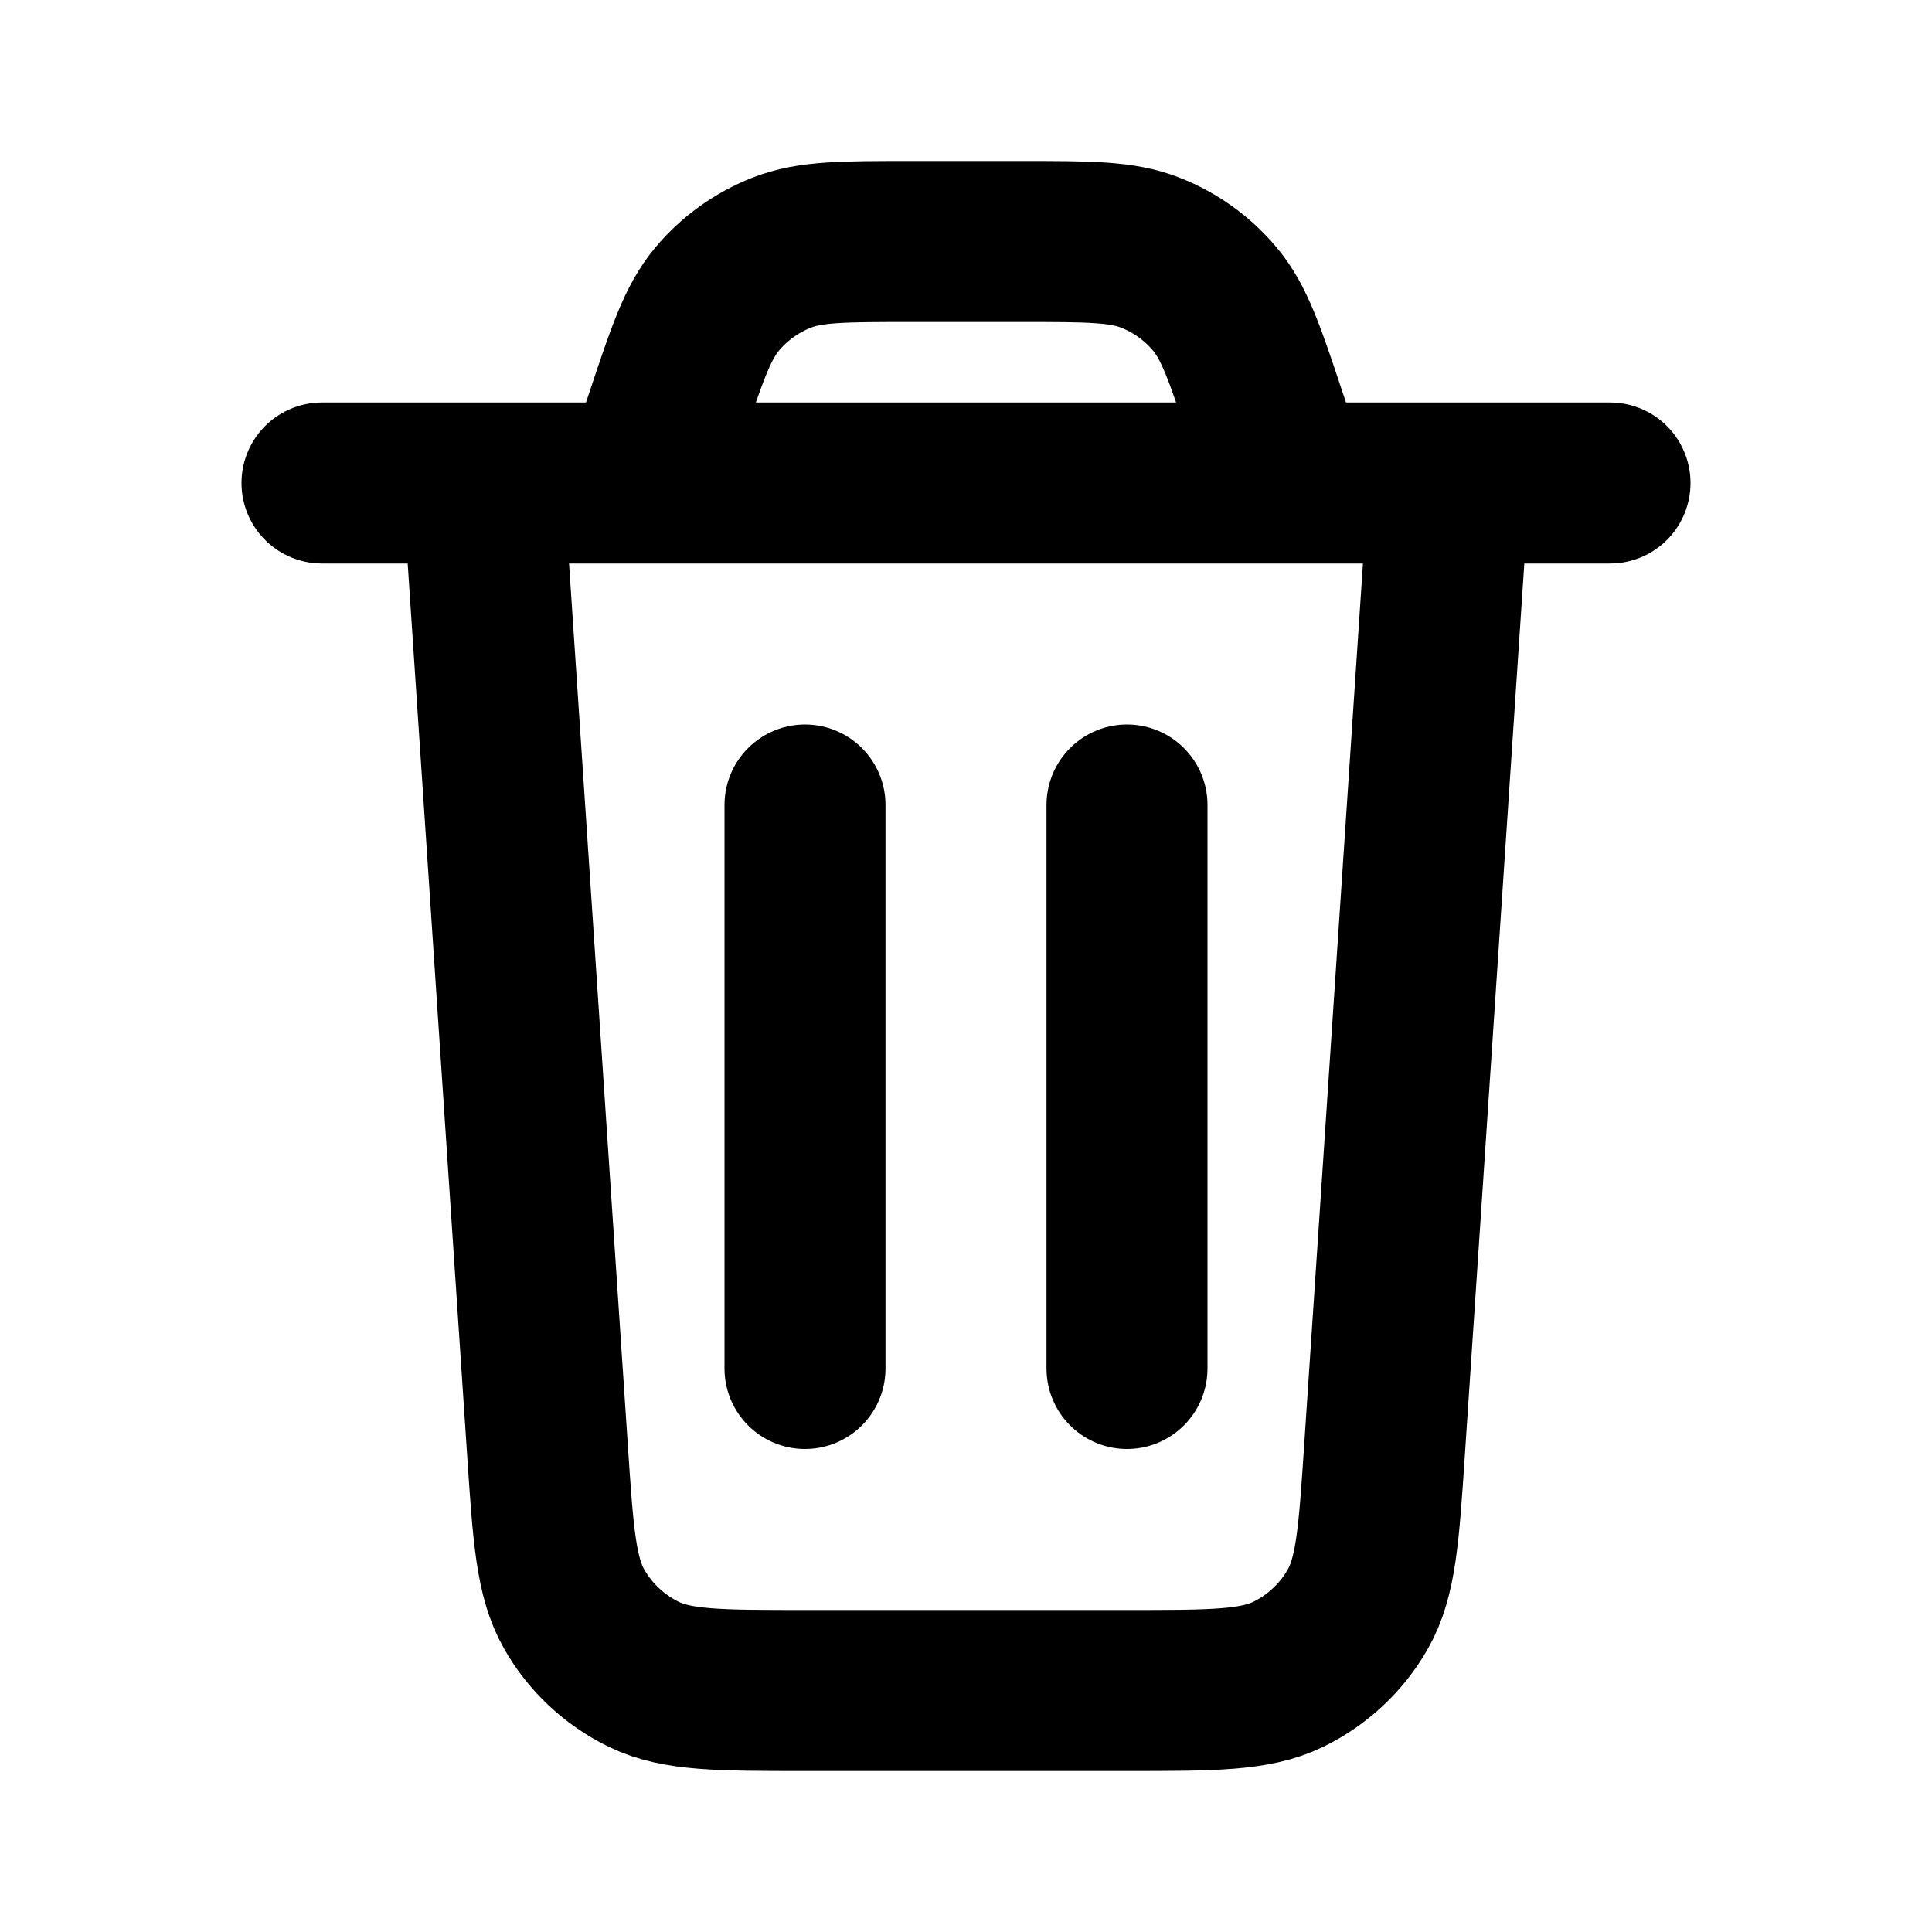
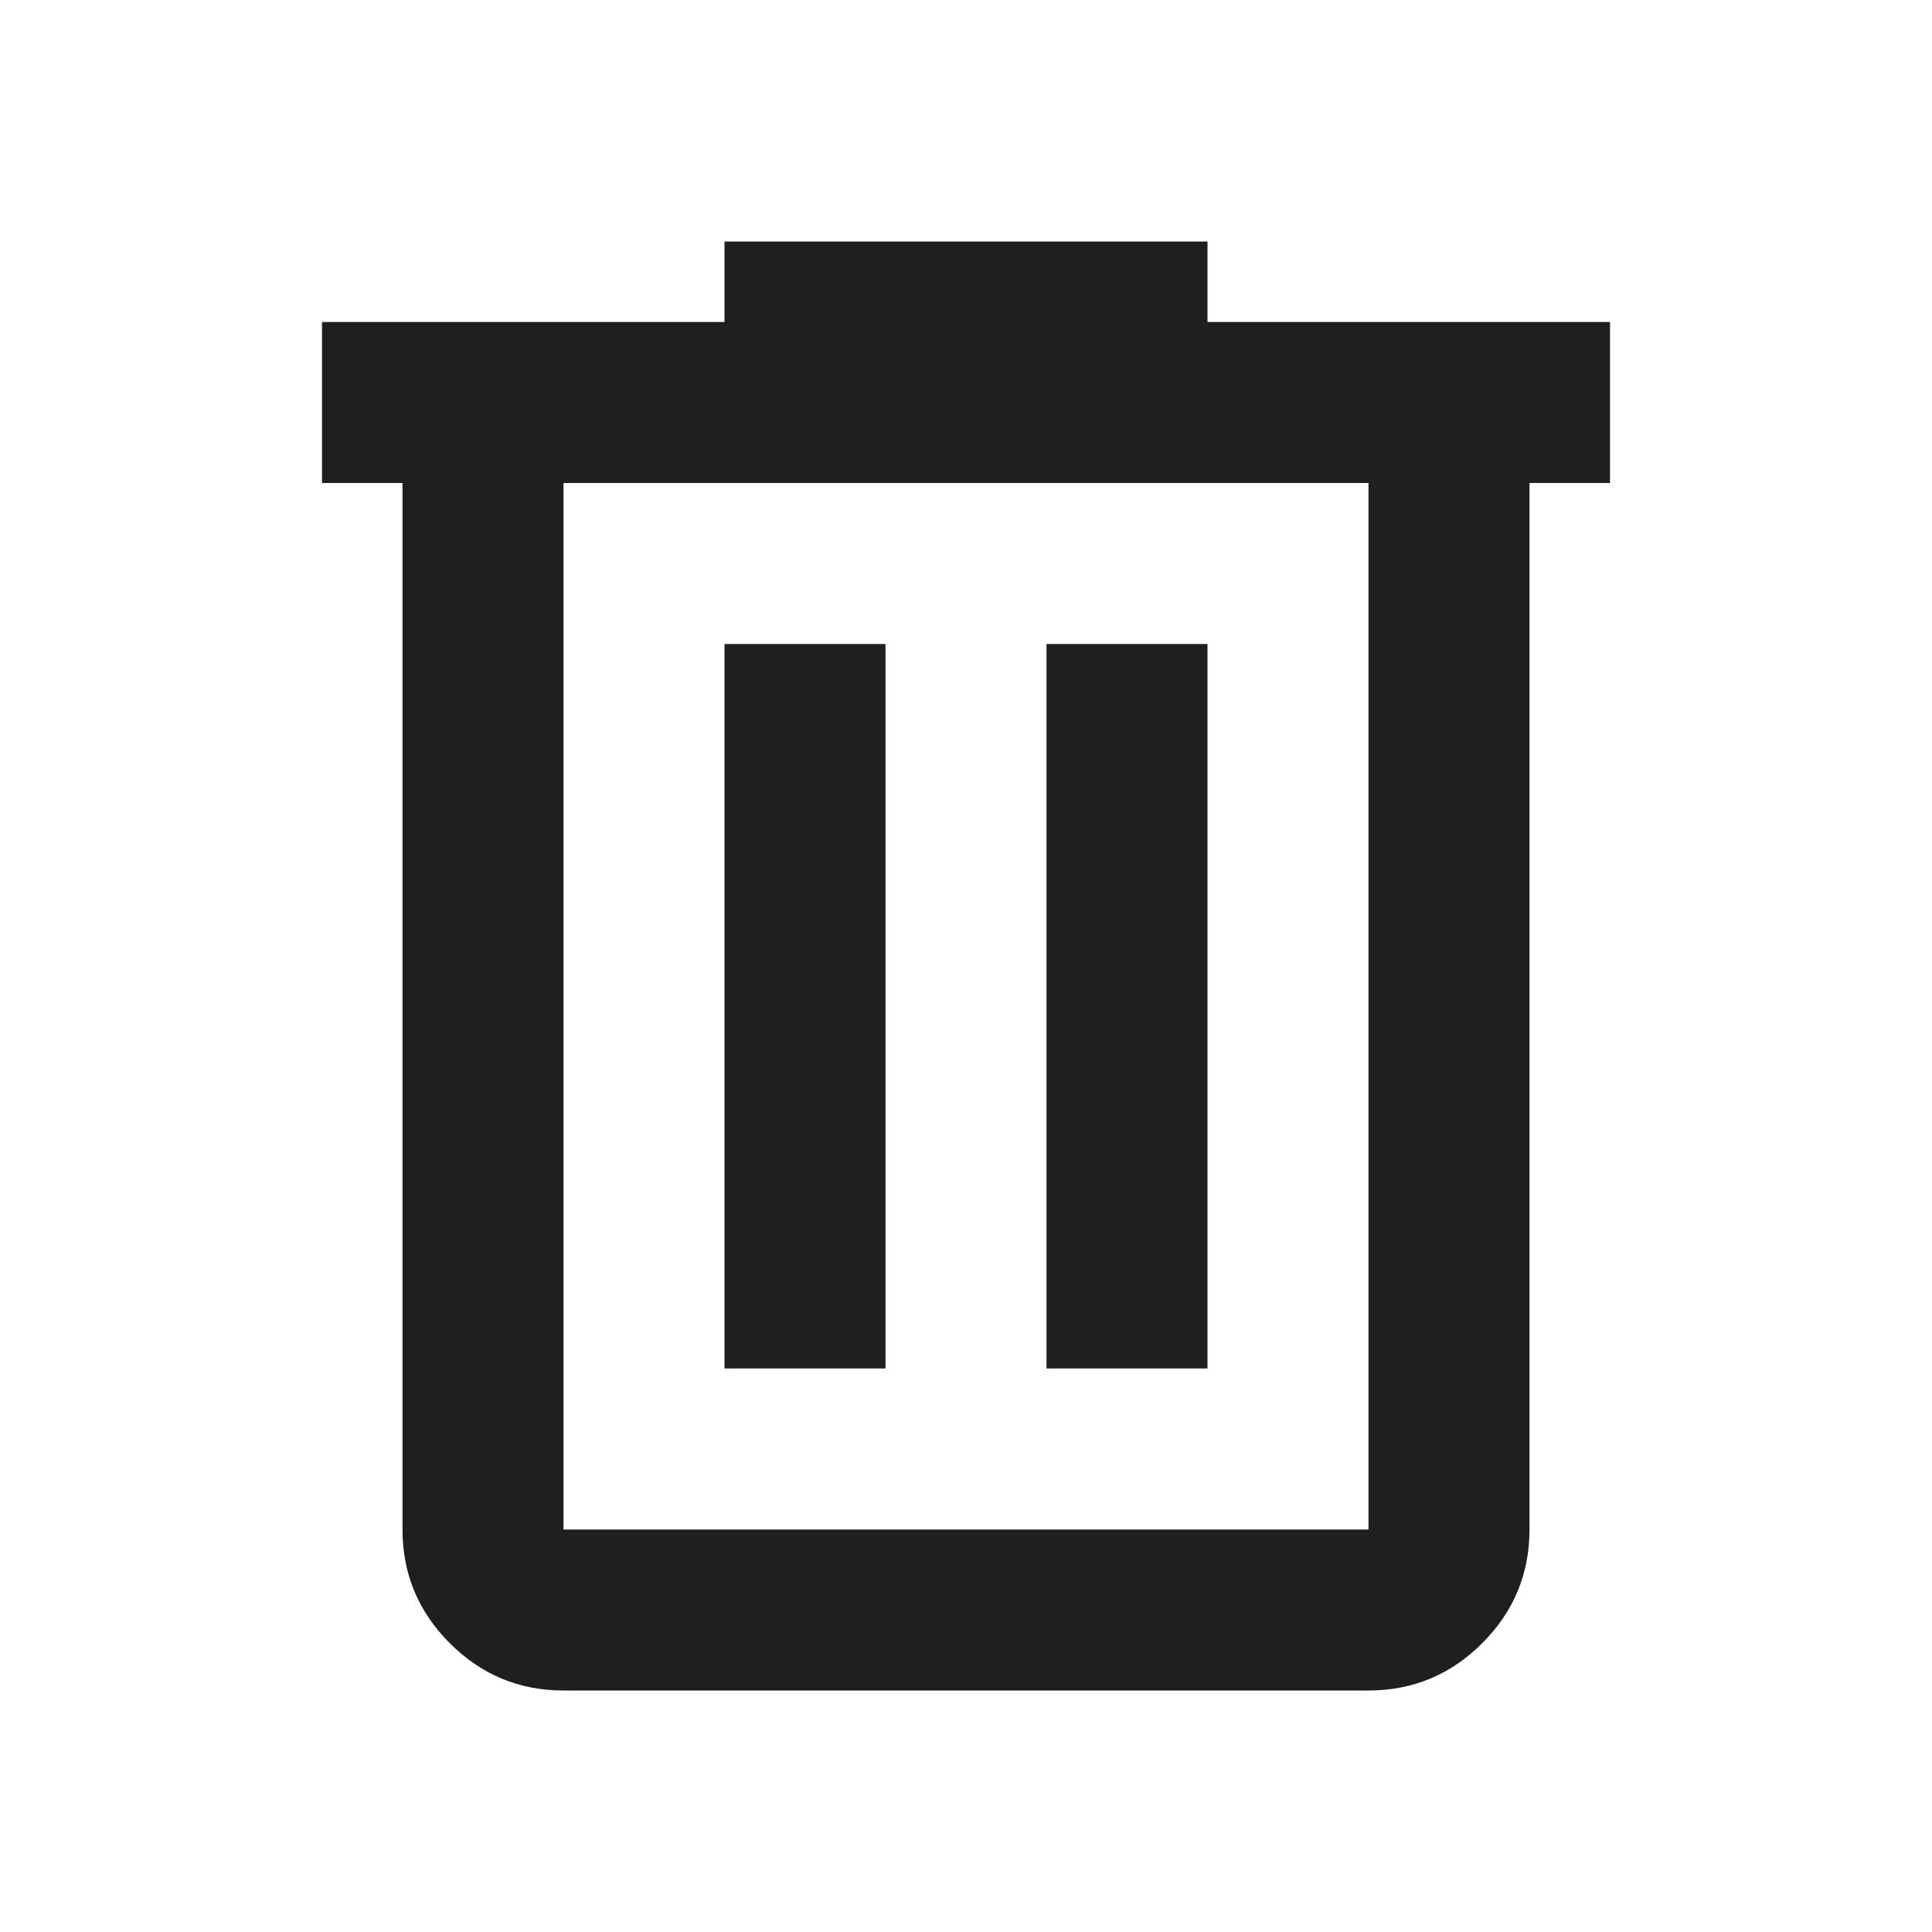
- <svg xmlns="http://www.w3.org/2000/svg" width="800px" height="800px" viewBox="0 0 24 24" fill="none">
-   <path d="M18 6L17.199 18.013C17.129 19.065 17.094 19.591 16.867 19.99C16.667 20.341 16.365 20.623 16.001 20.8C15.588 21 15.061 21 14.006 21H9.994C8.939 21 8.412 21 7.999 20.8C7.635 20.623 7.333 20.341 7.133 19.99C6.906 19.591 6.871 19.065 6.801 18.013L6 6M4 6H20M16 6L15.729 5.188C15.467 4.401 15.336 4.008 15.093 3.717C14.878 3.46 14.602 3.261 14.29 3.139C13.938 3 13.523 3 12.694 3H11.306C10.477 3 10.062 3 9.71 3.139C9.398 3.261 9.122 3.46 8.907 3.717C8.664 4.008 8.533 4.401 8.271 5.188L8 6M14 10V17M10 10V17" stroke="#000000" stroke-width="2" stroke-linecap="round" stroke-linejoin="round" />
+ <svg xmlns="http://www.w3.org/2000/svg" height="24px" viewBox="0 -960 960 960" width="24px" fill="#1f1f1f">
+   <path d="M280-120q-33 0-56.5-23.5T200-200v-520h-40v-80h200v-40h240v40h200v80h-40v520q0 33-23.5 56.5T680-120H280Zm400-600H280v520h400v-520ZM360-280h80v-360h-80v360Zm160 0h80v-360h-80v360ZM280-720v520-520Z" />
</svg>
